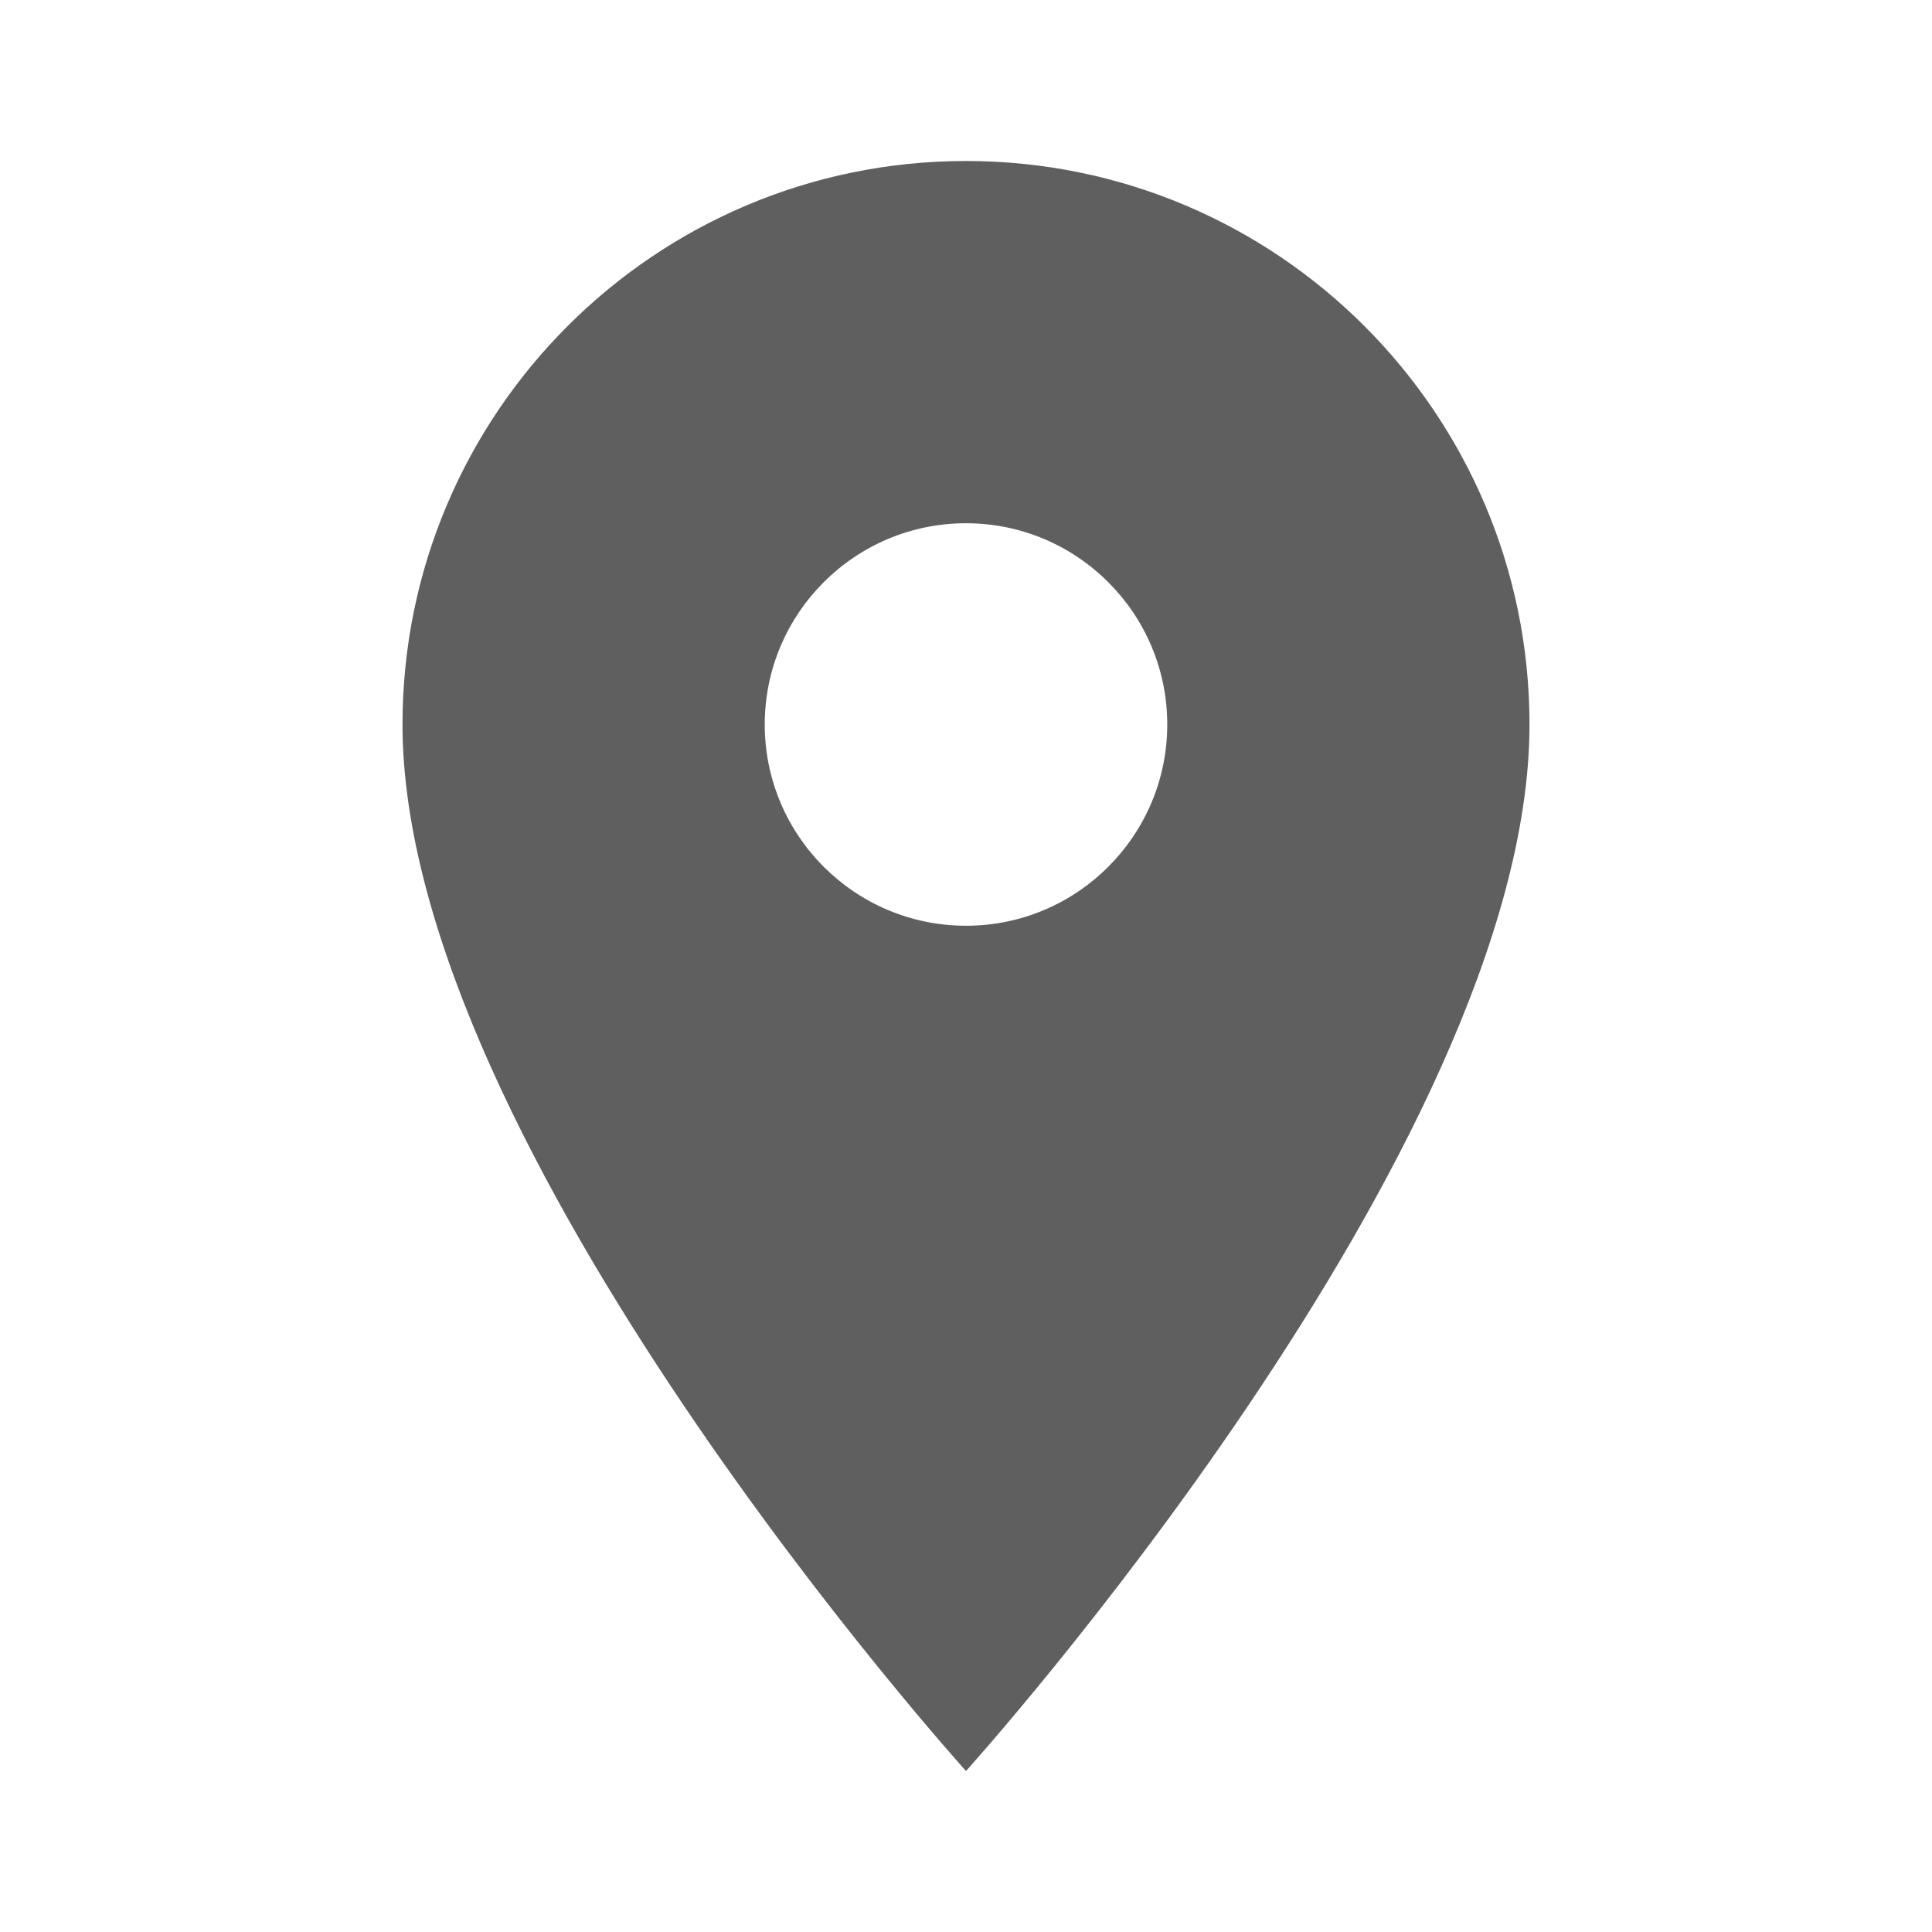
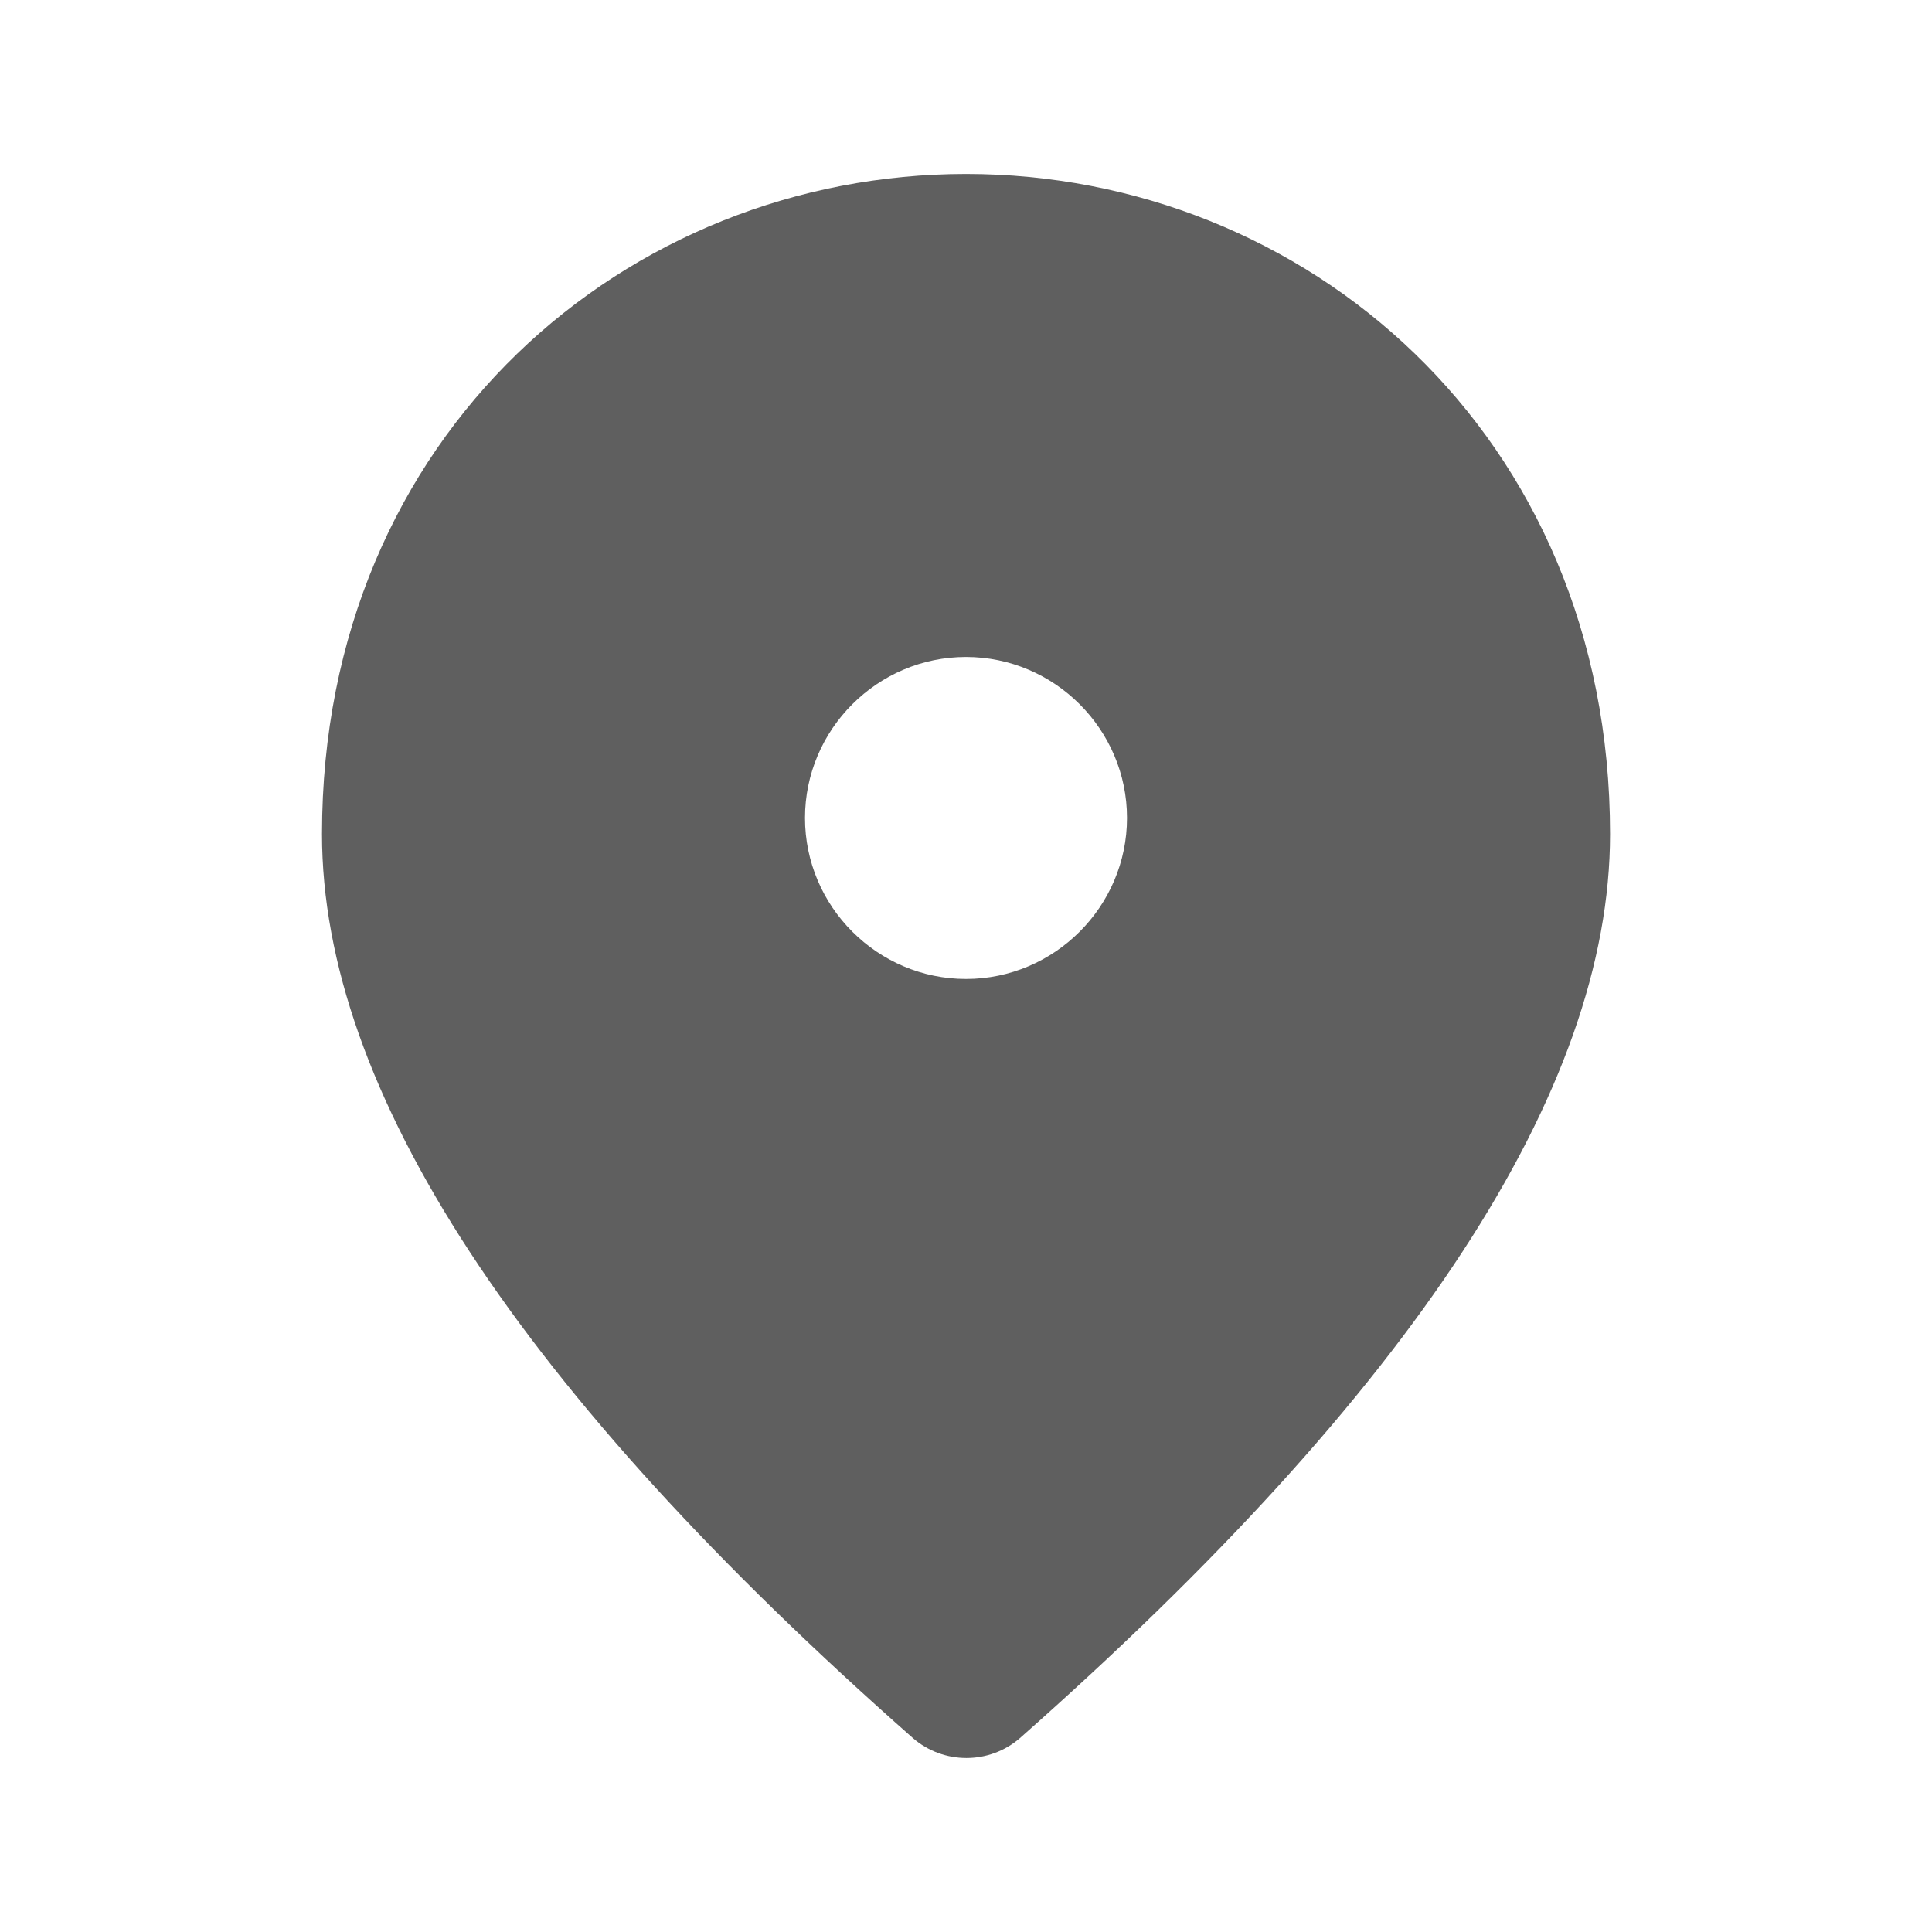
- <svg xmlns="http://www.w3.org/2000/svg" width="48" height="48" viewBox="0 0 48 48" id="svg2" version="1.1">
+ <svg xmlns="http://www.w3.org/2000/svg" width="48" height="48" viewBox="0 0 45 45" id="svg2" version="1.1">
  <defs id="defs8" />
-   <path d="M24 4c-7.73 0-14 6.27-14 14 0 10.5 14 26 14 26s14-15.5 14-26c0-7.73-6.27-14-14-14zm0 19c-2.76 0-5-2.24-5-5s2.24-5 5-5 5 2.24 5 5-2.24 5-5 5z" id="path4" style="fill:#000000;fill-opacity:0.627" />
+   <path d="m 22.5,4.052 c -7.875,0 -15,6.037 -15,15.375 0,5.963 4.594,12.975 13.763,21.056 0.713,0.619 1.781,0.619 2.494,0 9.15,-8.081 13.744,-15.094 13.744,-21.056 0,-9.338 -7.125,-15.375 -15,-15.375 z m 0,18.75 c -2.062,0 -3.75,-1.688 -3.75,-3.75 0,-2.062 1.688,-3.75 3.75,-3.75 2.062,0 3.75,1.688 3.75,3.75 0,2.062 -1.688,3.75 -3.75,3.75 z" id="path840" style="fill:#000000;fill-opacity:0.627;stroke-width:1.875" />
</svg>
